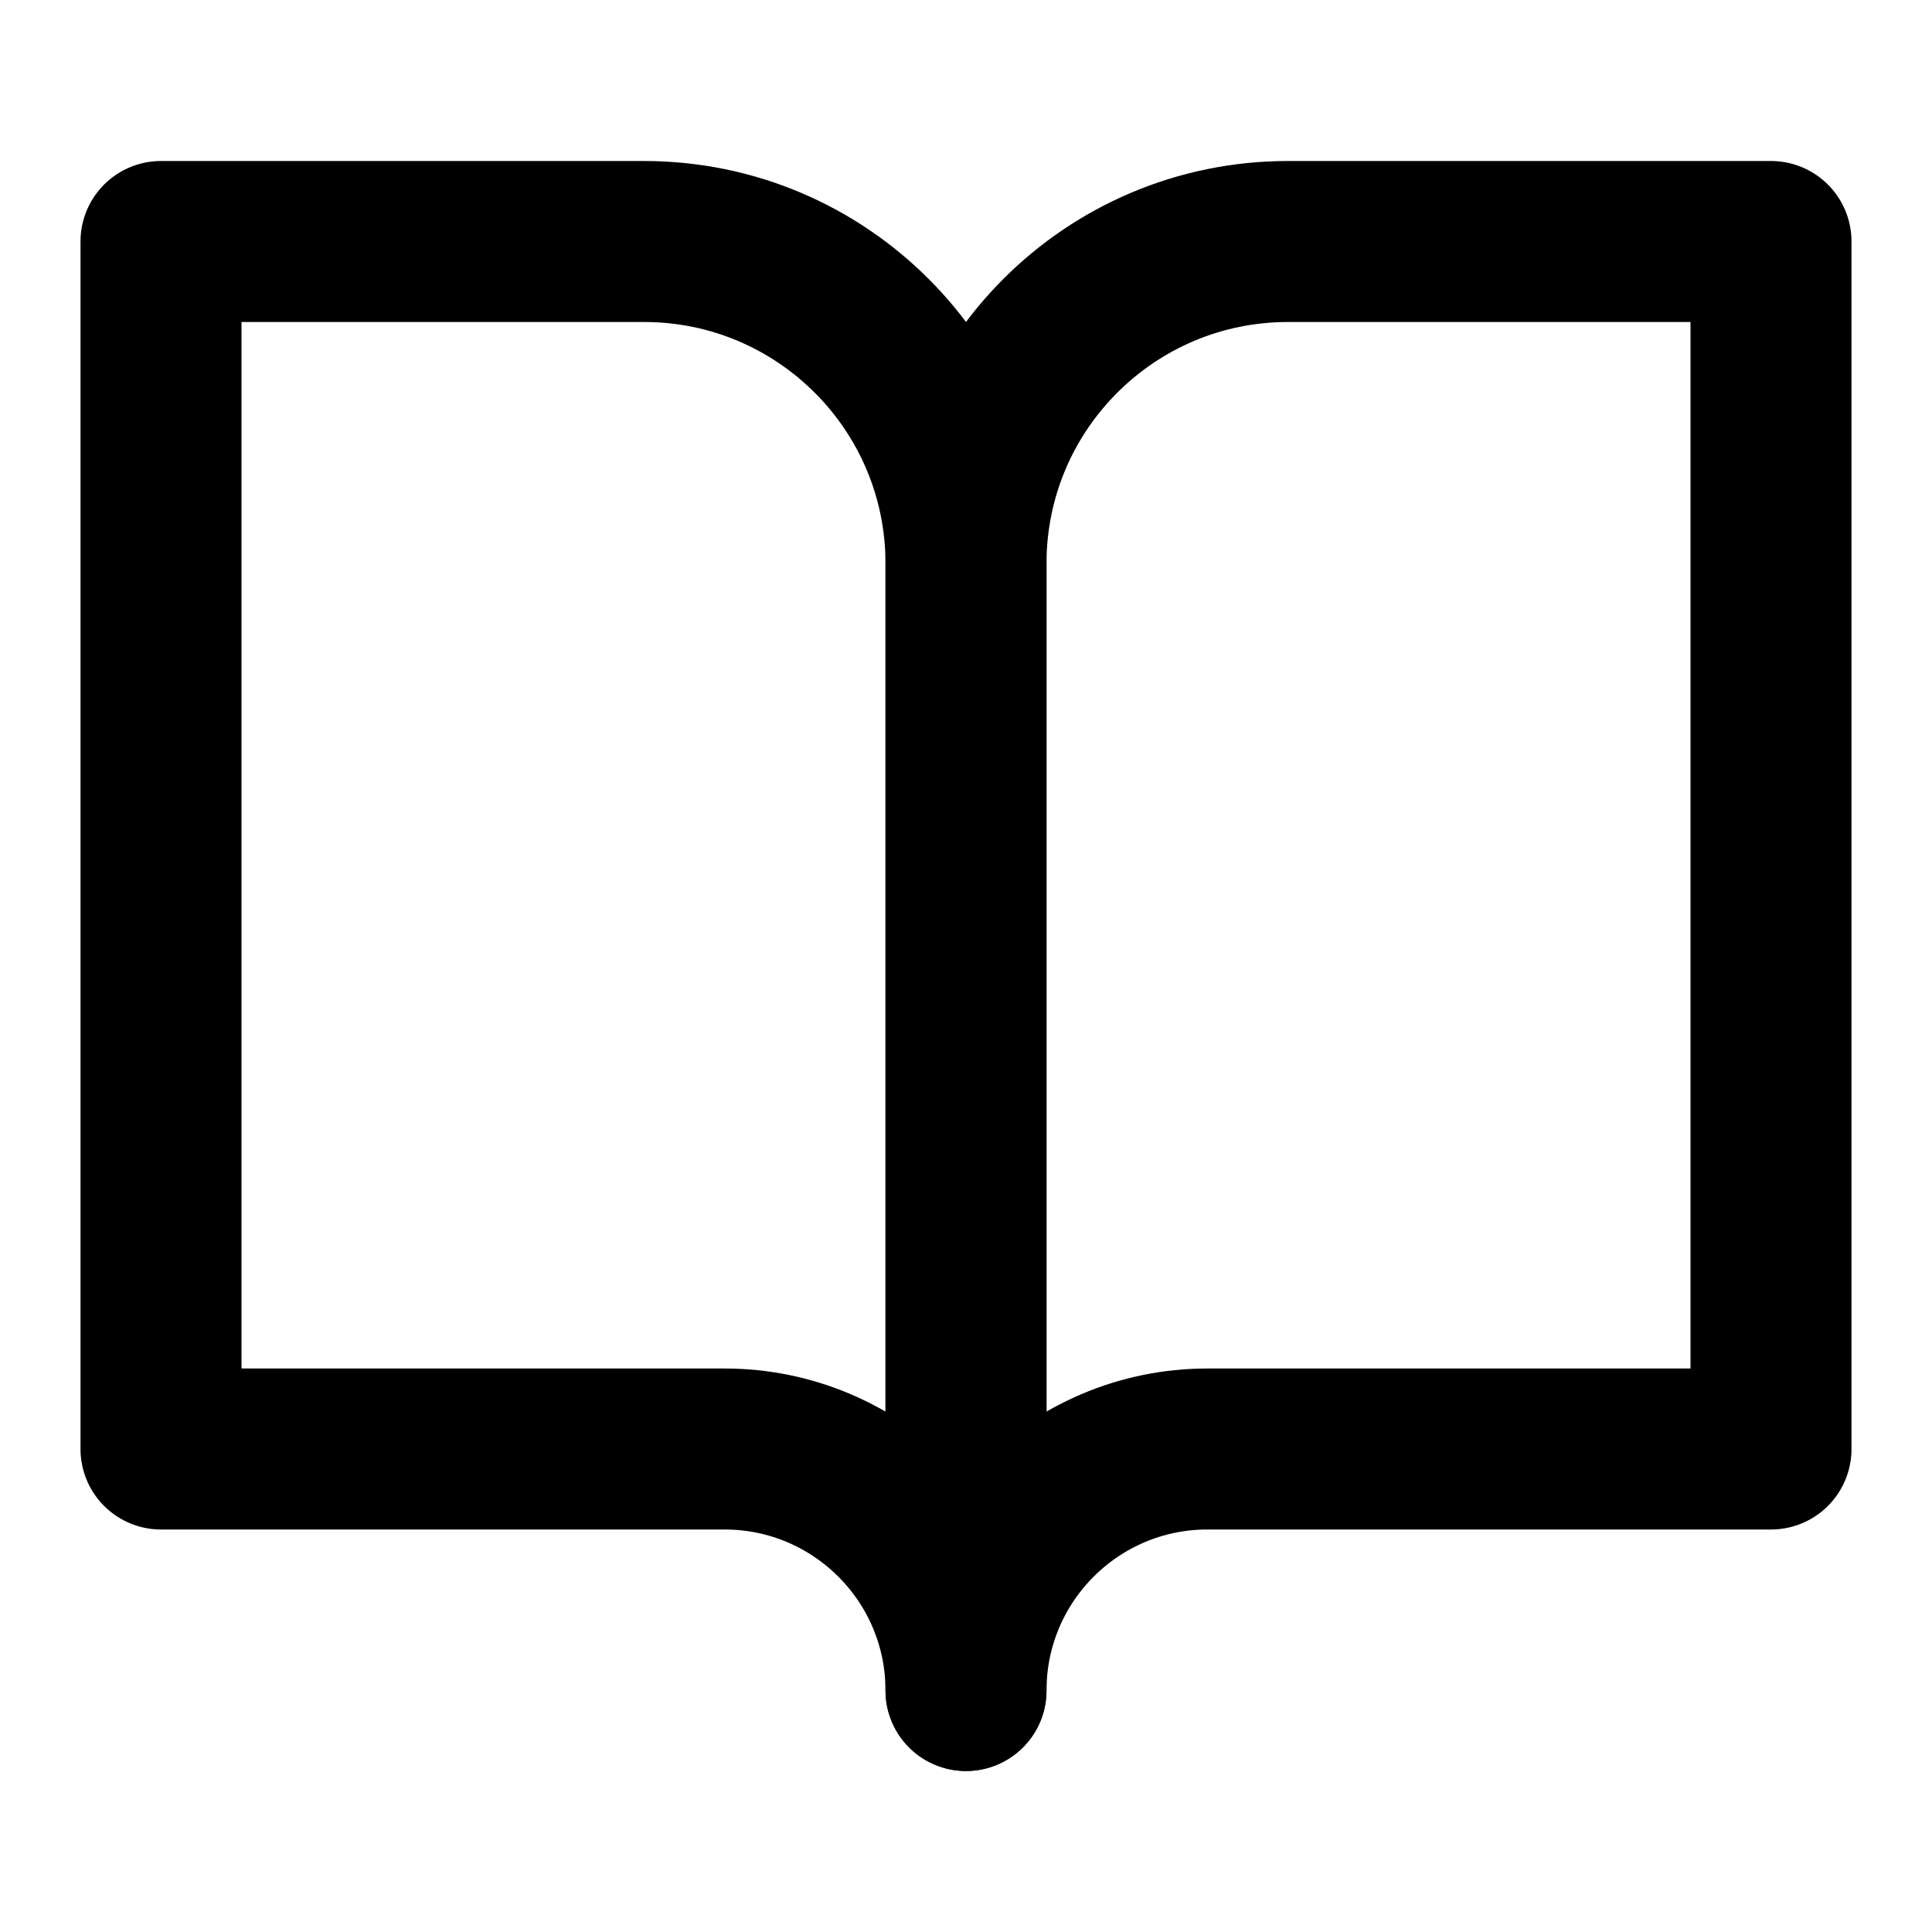
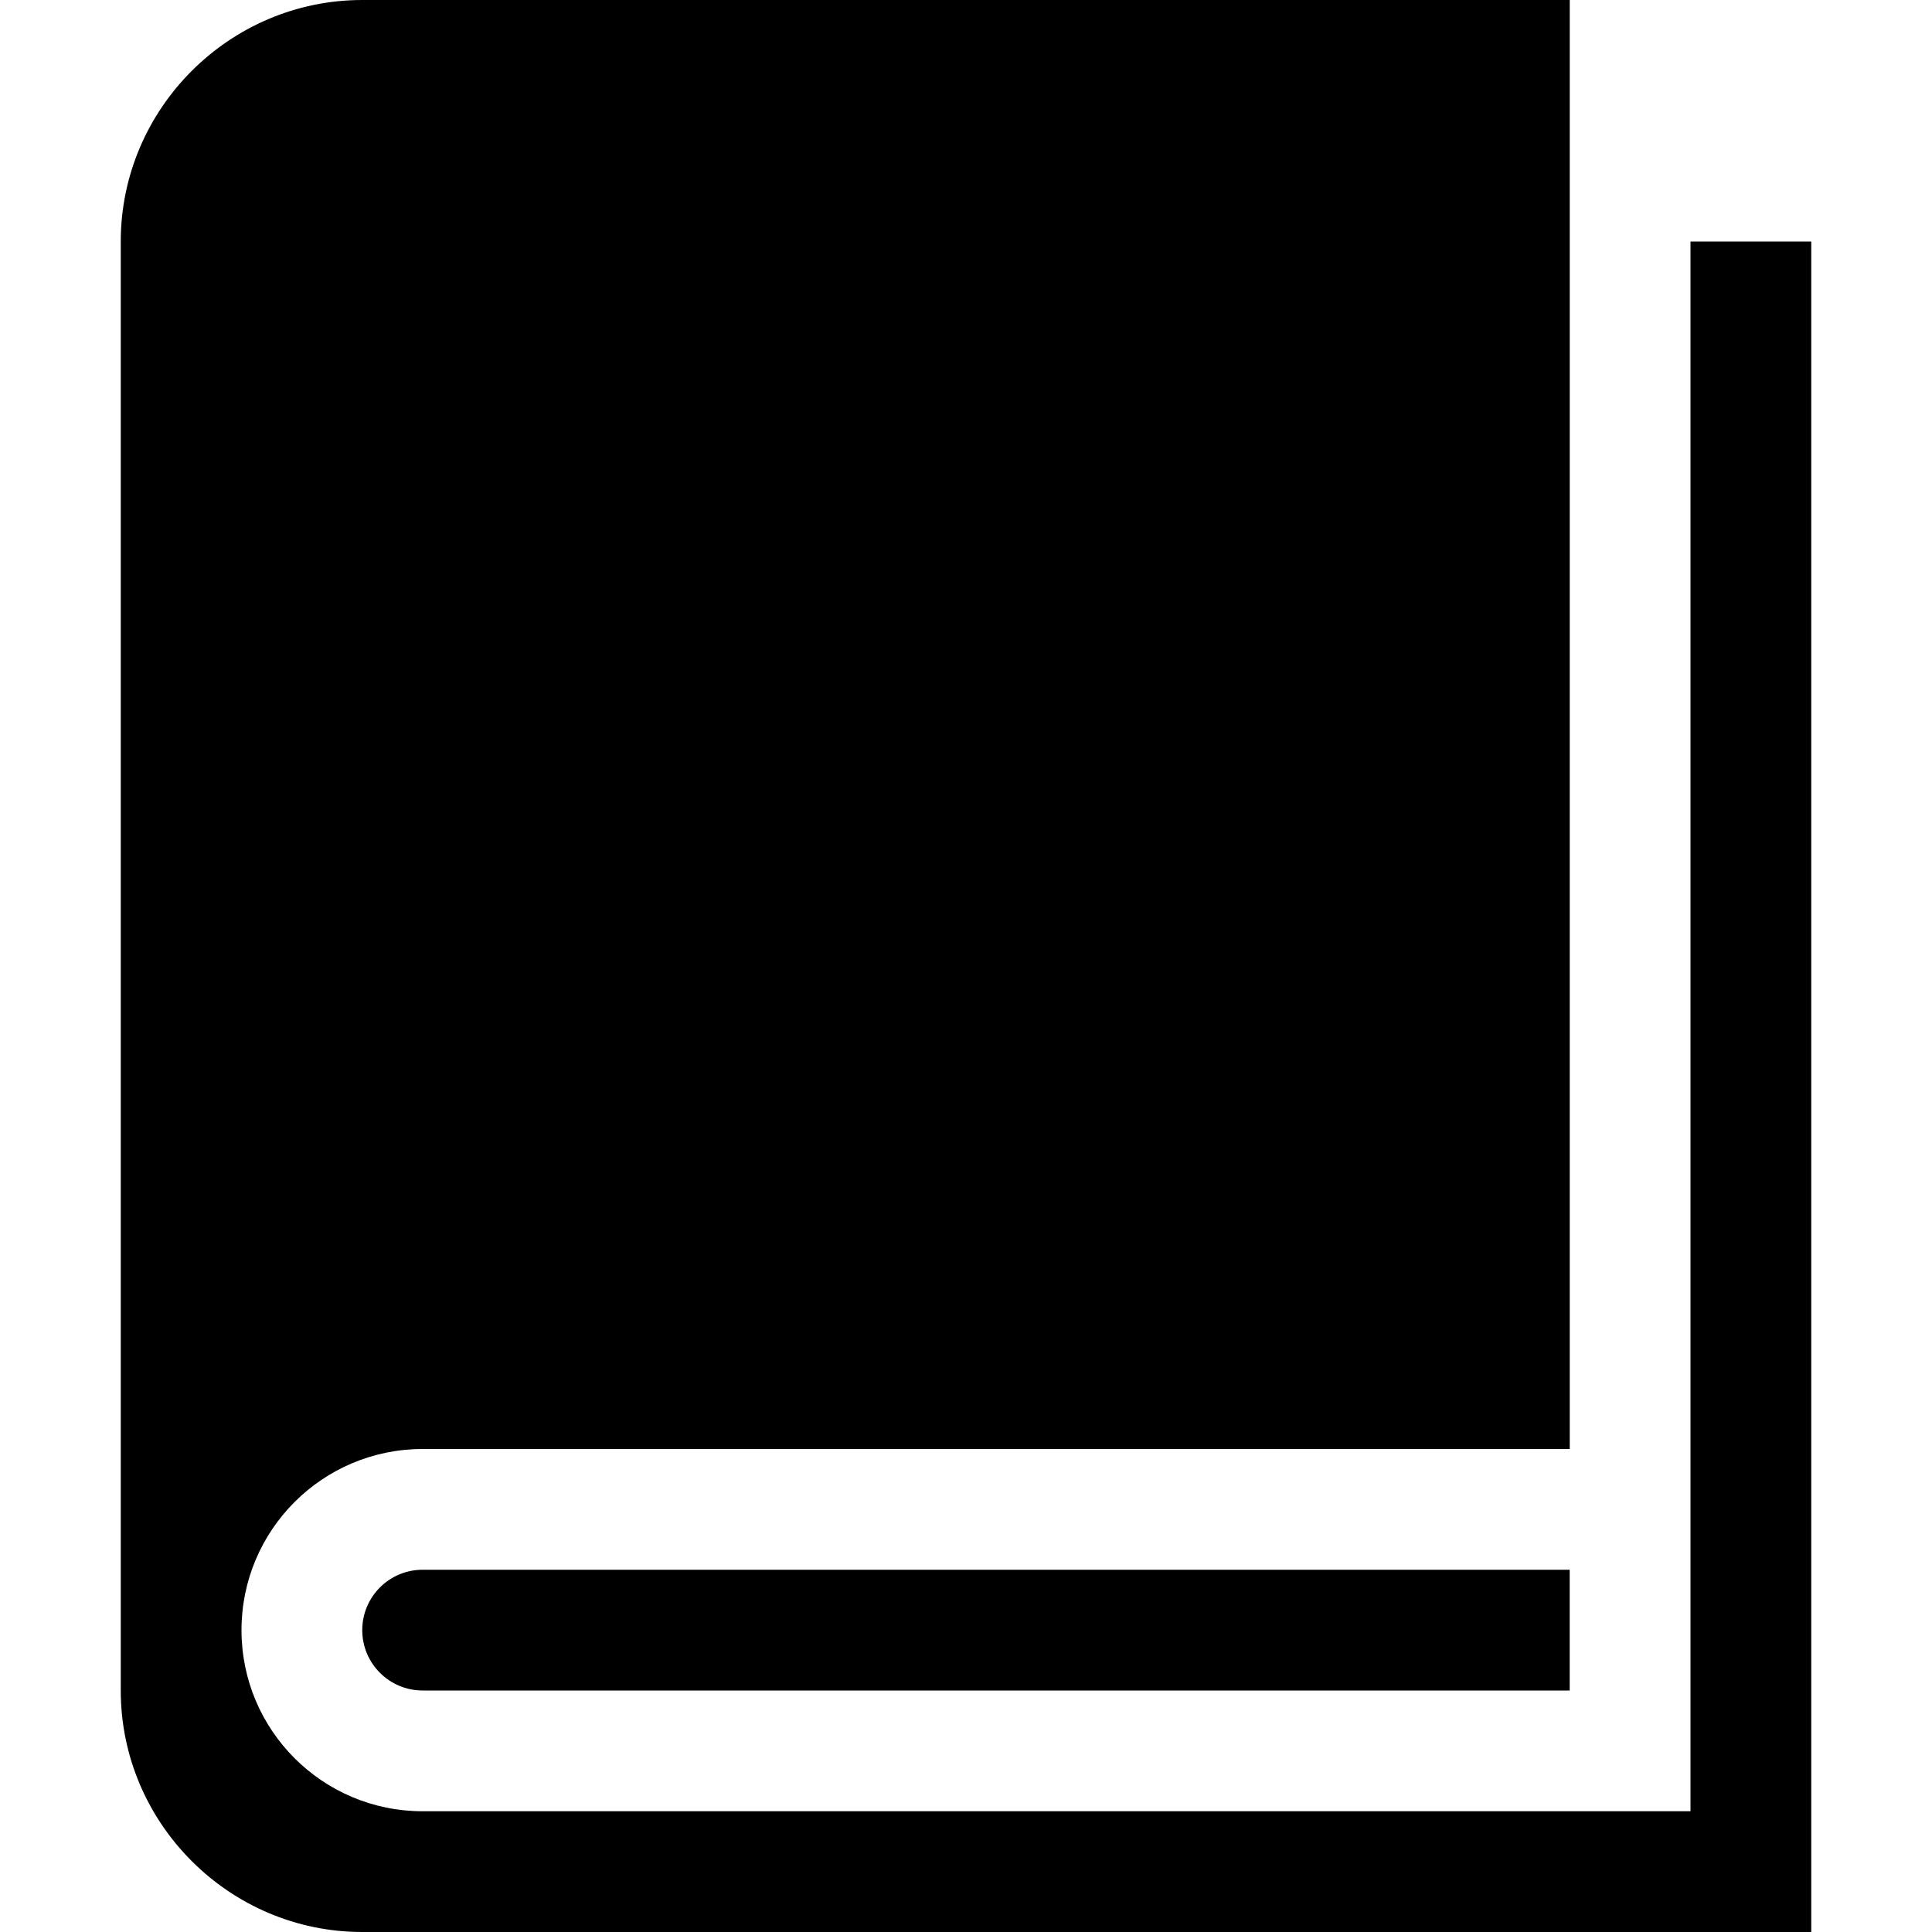
- <svg xmlns="http://www.w3.org/2000/svg" width="24" height="24" viewBox="0 0 24 24" fill="none" stroke="currentColor" stroke-width="2" stroke-linecap="round" stroke-linejoin="round" class="feather feather-book-open">
-   <path d="M2 3h6a4 4 0 0 1 4 4v14a3 3 0 0 0-3-3H2z" />
-   <path d="M22 3h-6a4 4 0 0 0-4 4v14a3 3 0 0 1 3-3h7z" />
+ <svg xmlns="http://www.w3.org/2000/svg" version="1.1" width="32" height="32" viewBox="0 0 32 32">
+   <path d="M28 4v26h-21c-1.657 0-3-1.343-3-3s1.343-3 3-3h19v-24h-20c-2.2 0-4 1.8-4 4v24c0 2.2 1.8 4 4 4h24v-28h-2z" />
+   <path d="M7.002 26v0c-0.001 0-0.001 0-0.002 0-0.552 0-1 0.448-1 1s0.448 1 1 1c0.001 0 0.001-0 0.002-0v0h18.997v-2h-18.997z" />
</svg>
